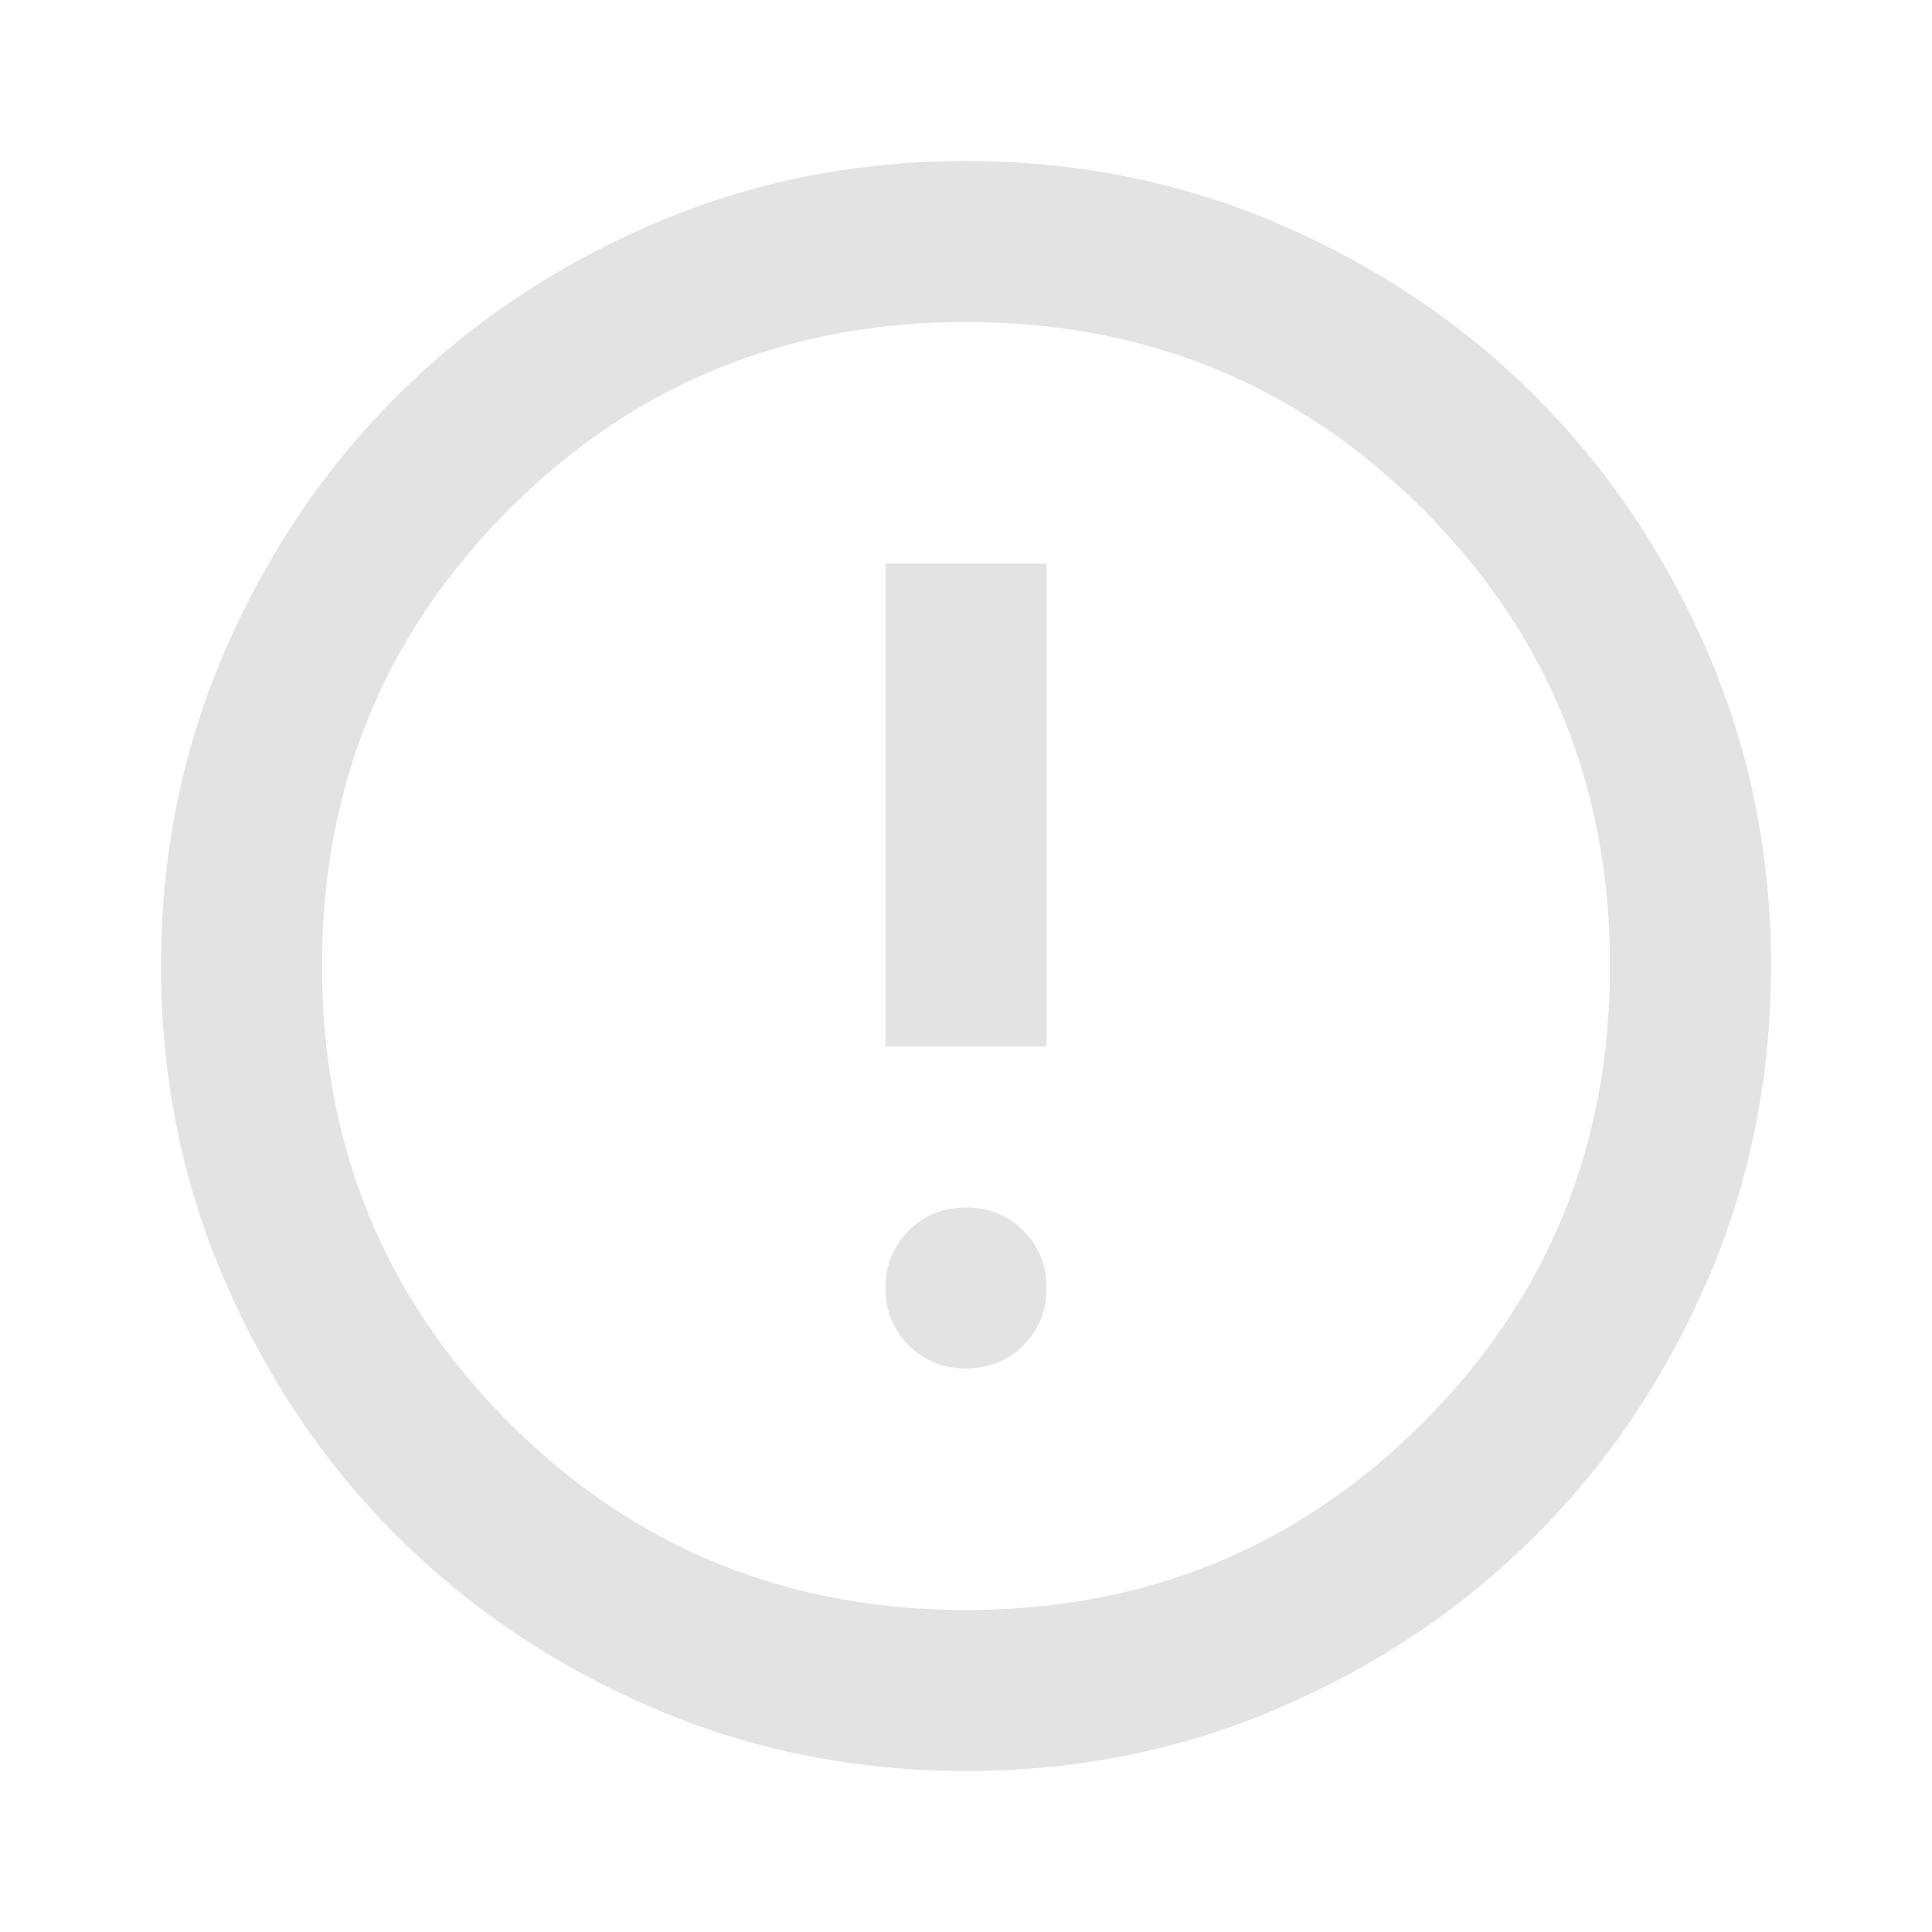
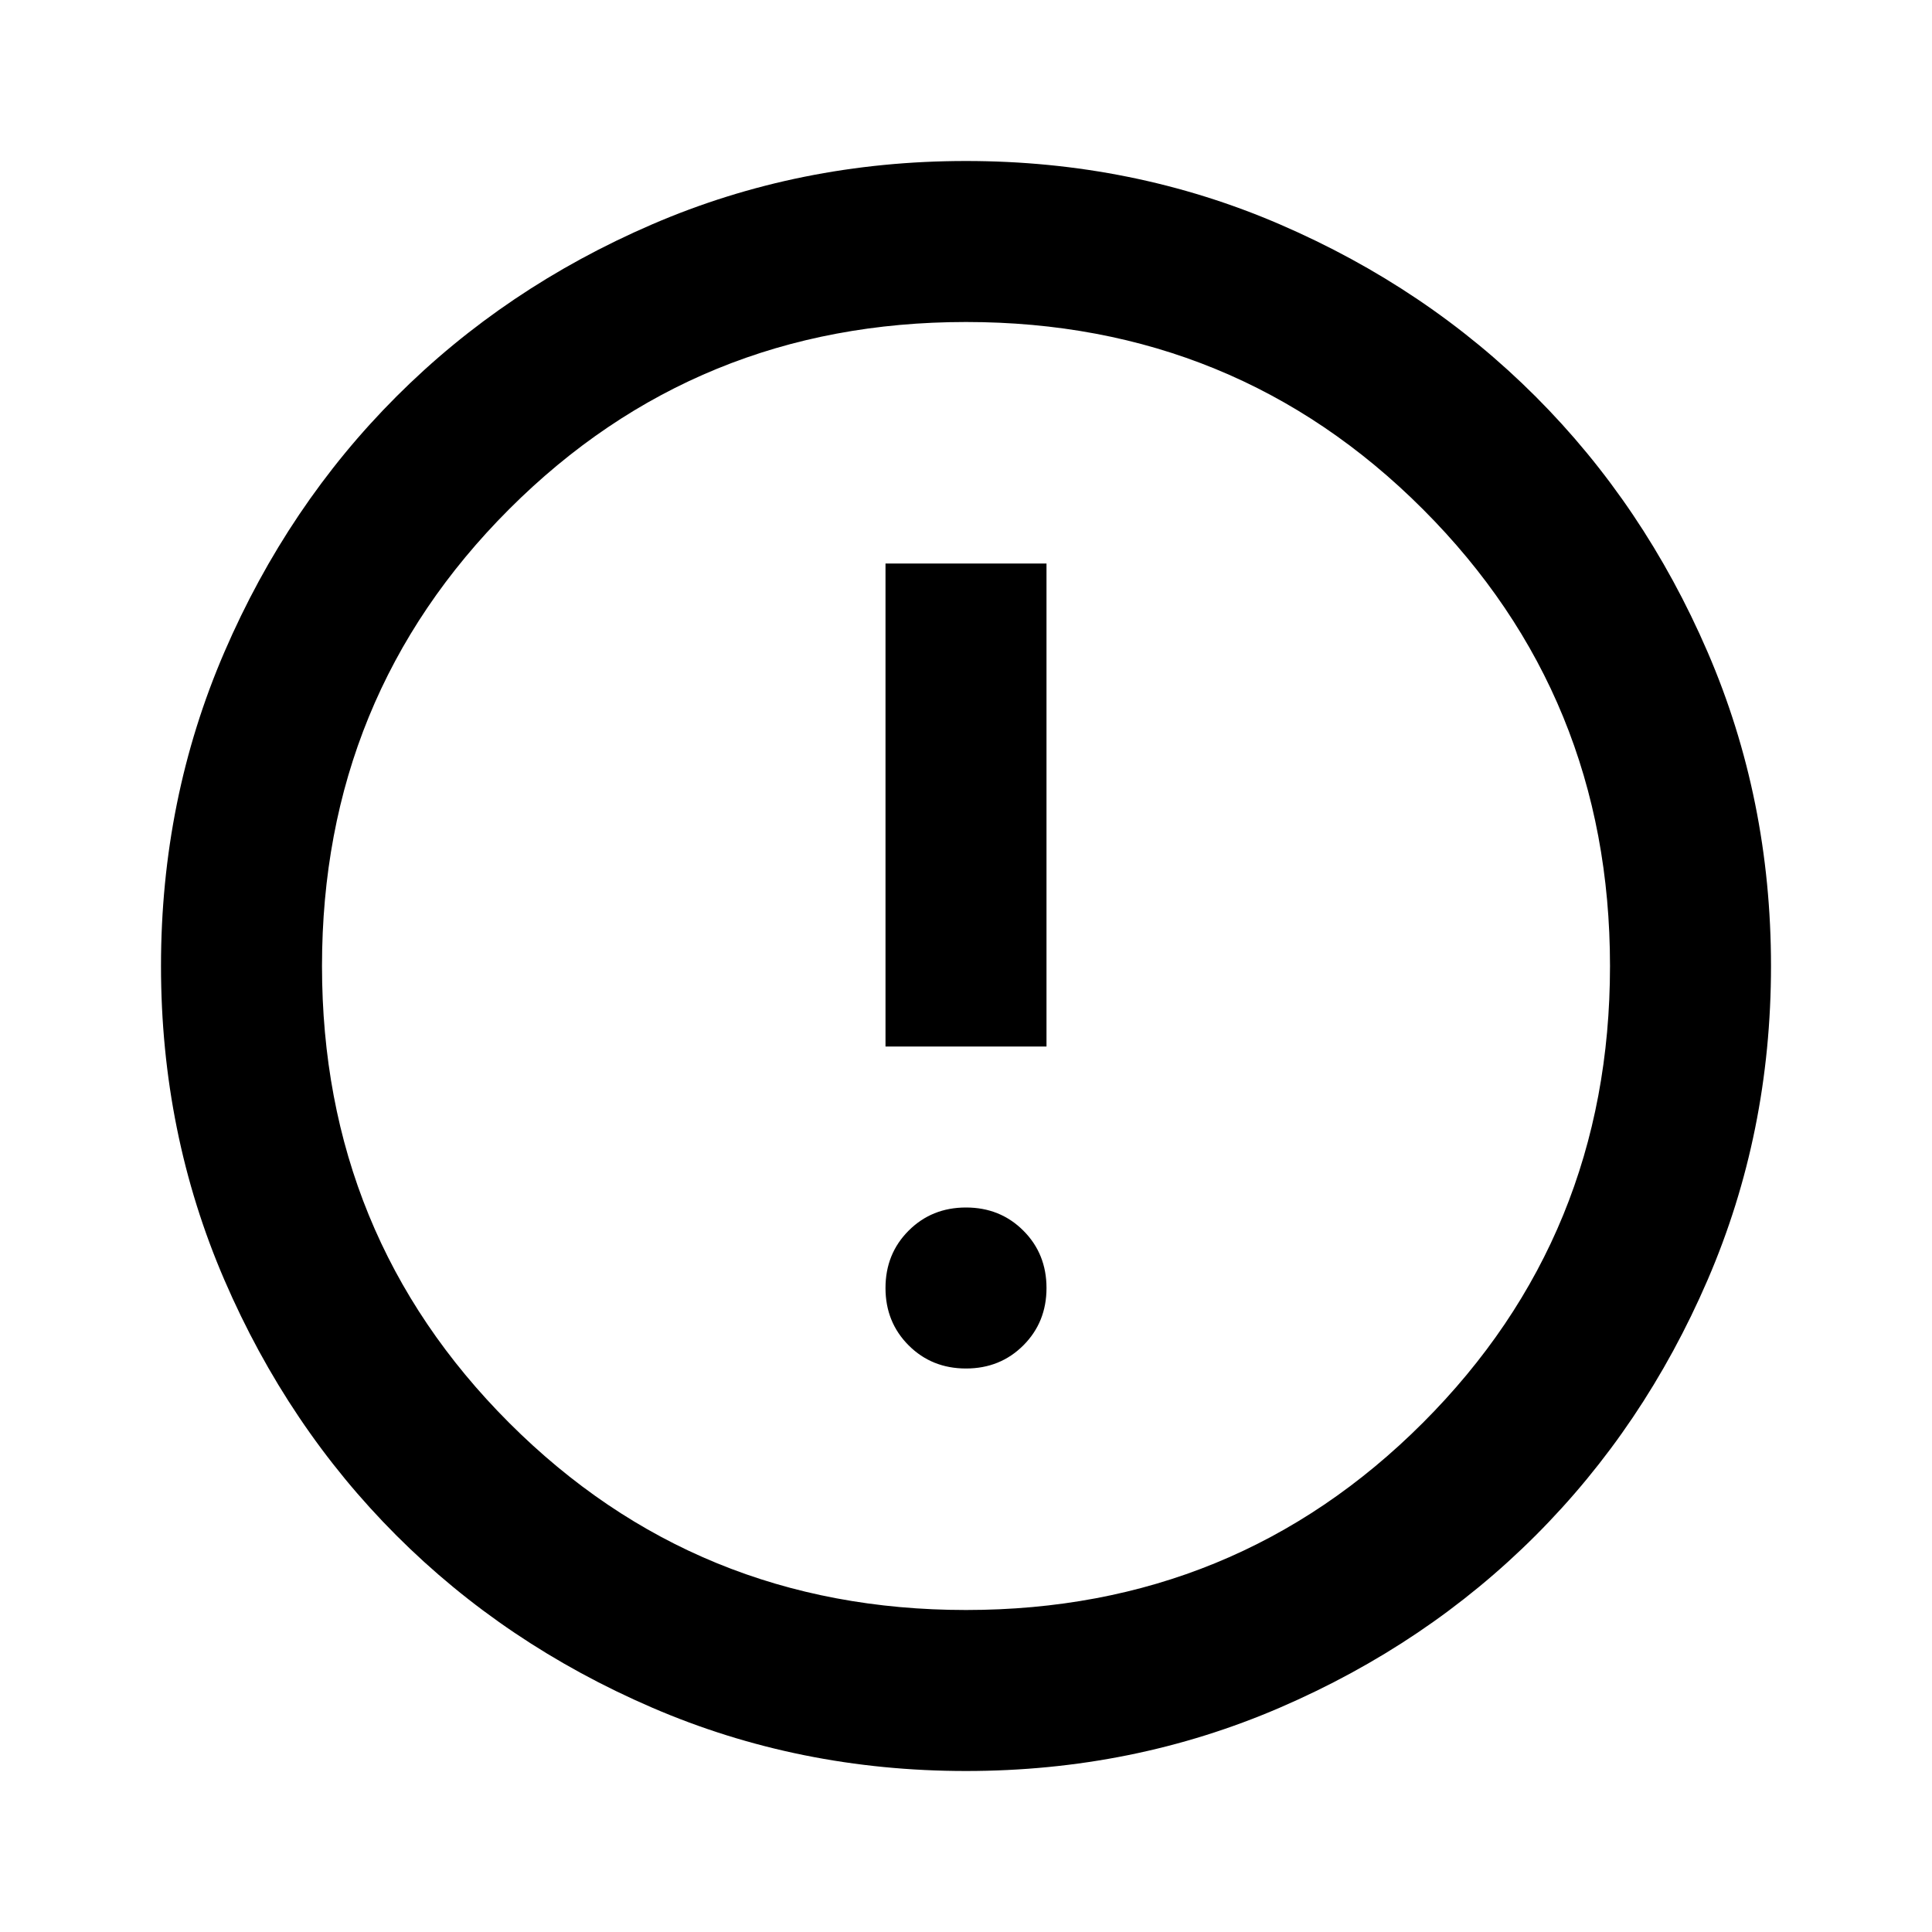
- <svg xmlns="http://www.w3.org/2000/svg" height="24px" viewBox="0 -960 960 960" width="24px" fill="#e3e3e3">
+ <svg xmlns="http://www.w3.org/2000/svg" viewBox="0 -960 960 960" fill="currentColor">
  <path d="M480-280q17 0 28.5-11.5T520-320q0-17-11.5-28.5T480-360q-17 0-28.5 11.5T440-320q0 17 11.5 28.5T480-280Zm-40-160h80v-240h-80v240Zm40 360q-83 0-156-31.5T197-197q-54-54-85.5-127T80-480q0-83 31.5-156T197-763q54-54 127-85.5T480-880q83 0 156 31.5T763-763q54 54 85.5 127T880-480q0 83-31.5 156T763-197q-54 54-127 85.5T480-80Zm0-80q134 0 227-93t93-227q0-134-93-227t-227-93q-134 0-227 93t-93 227q0 134 93 227t227 93Zm0-320Z" />
</svg>
